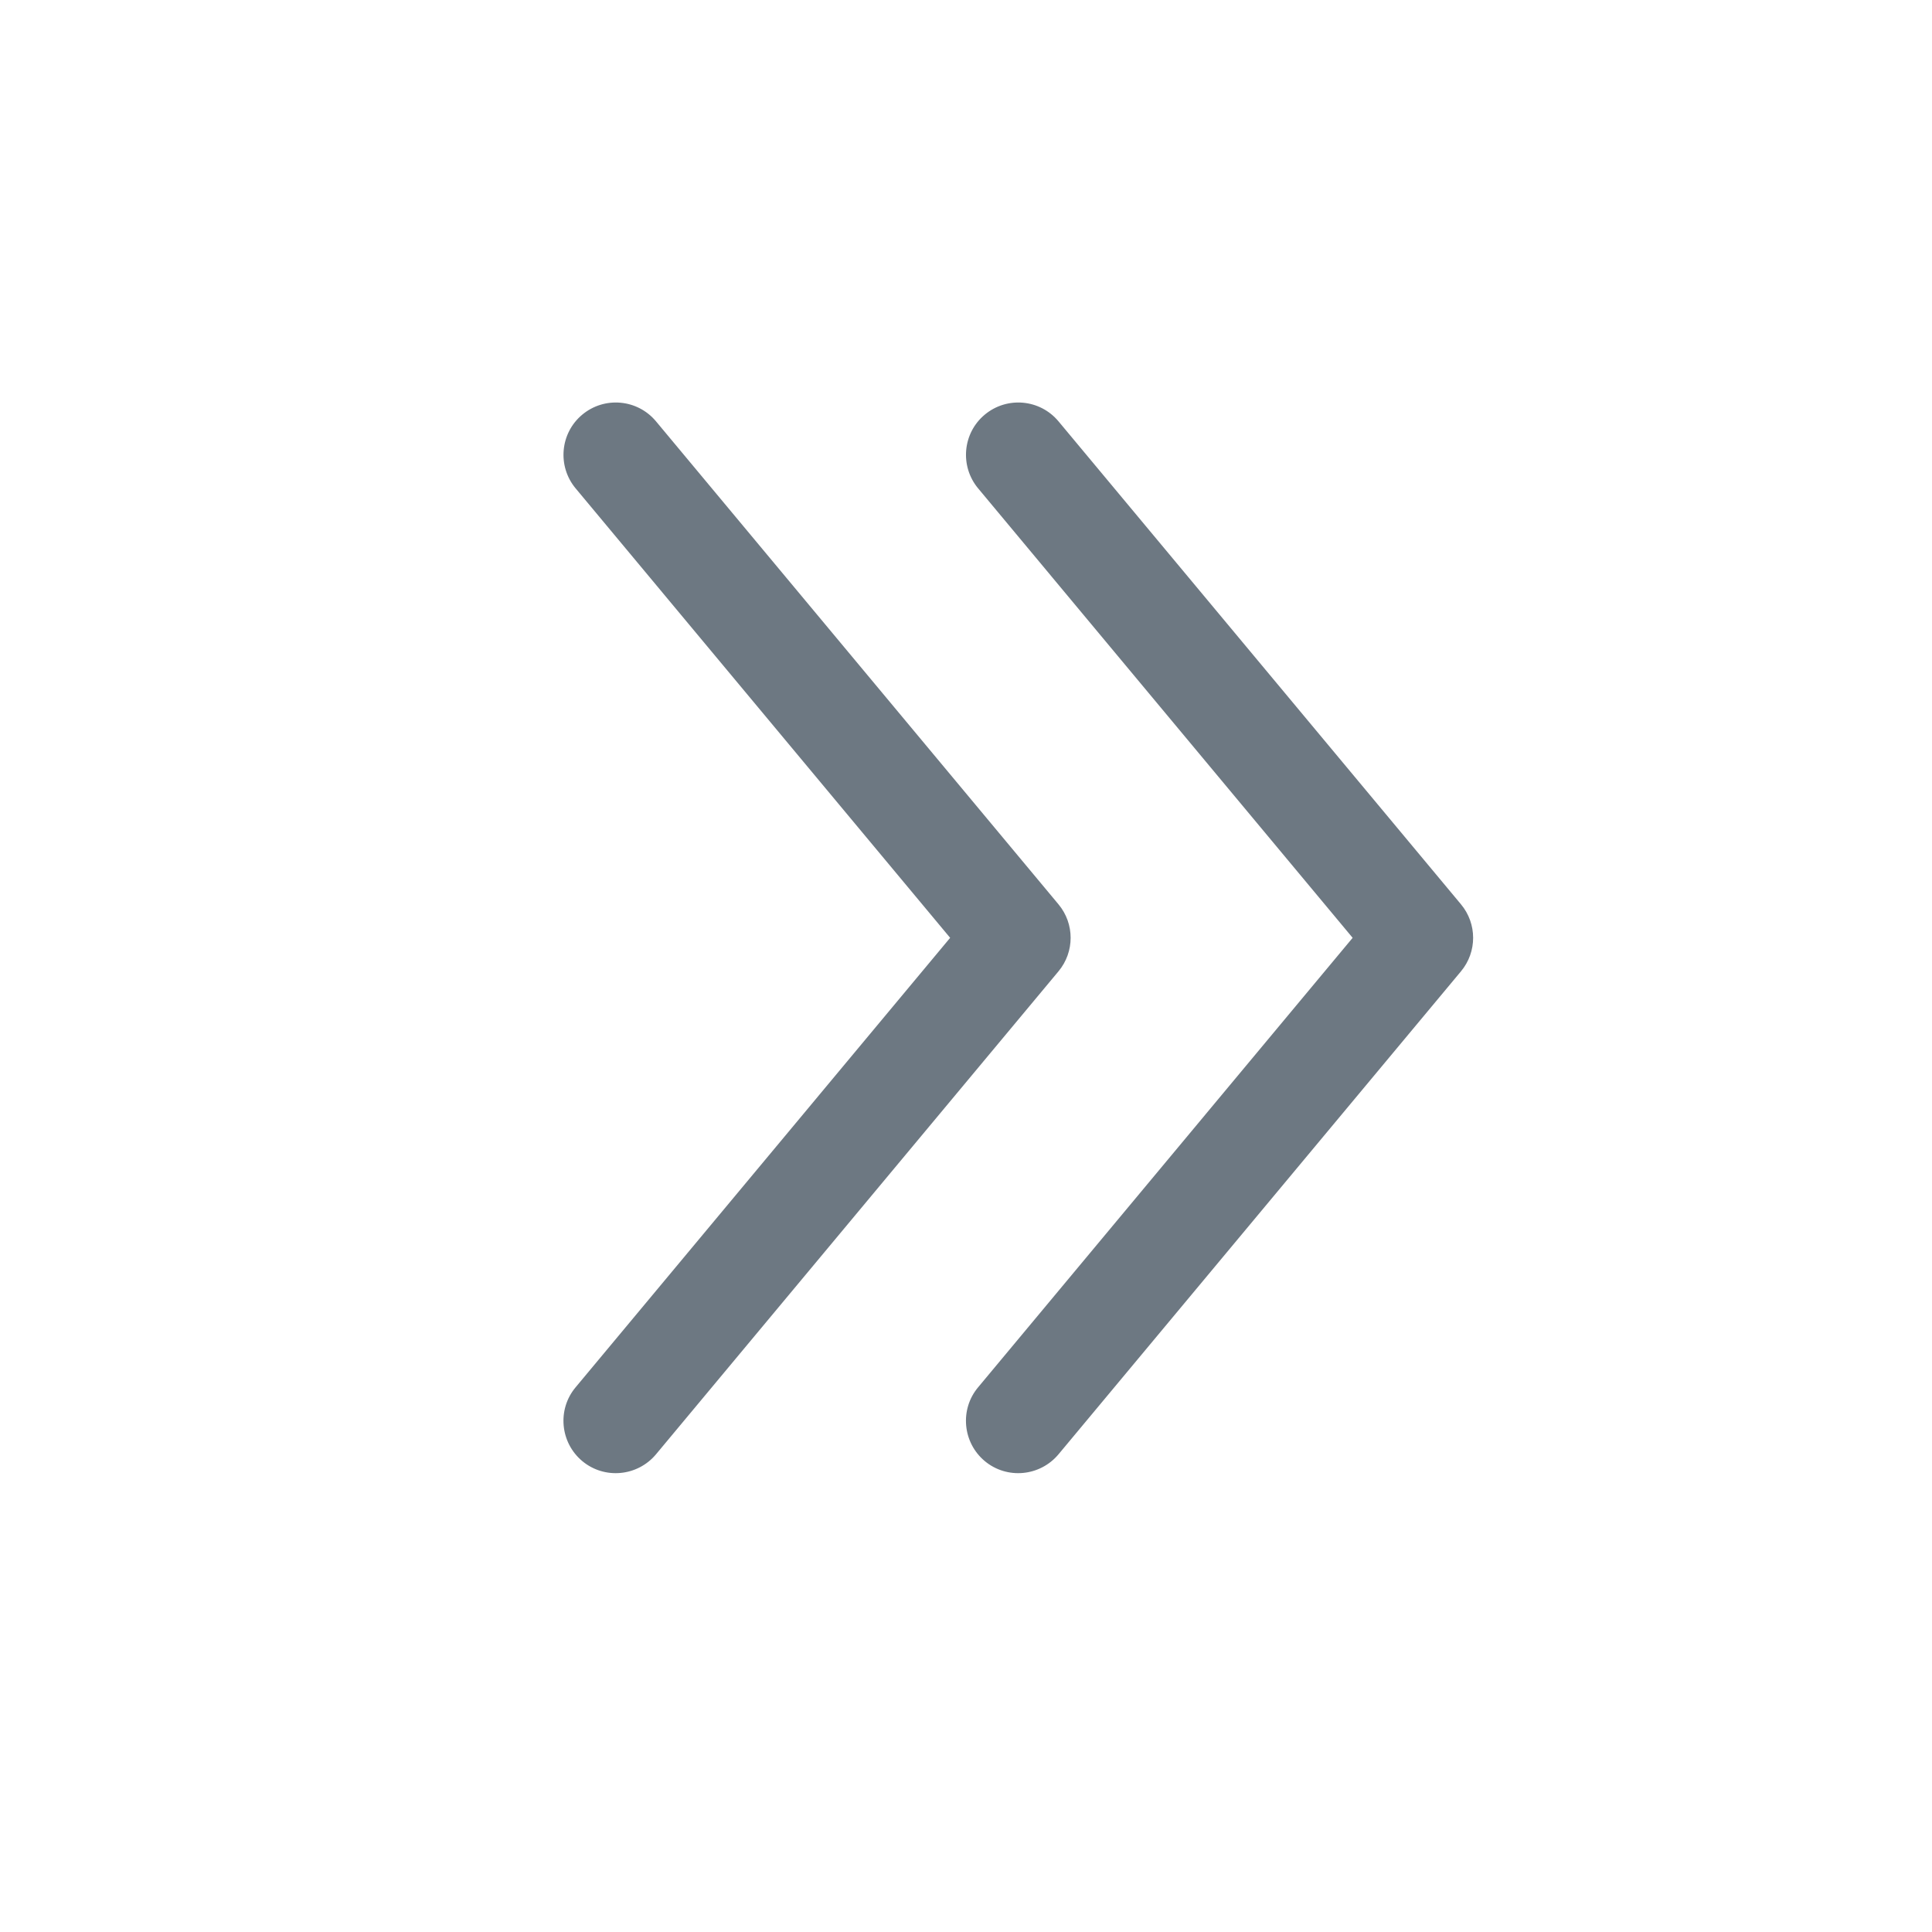
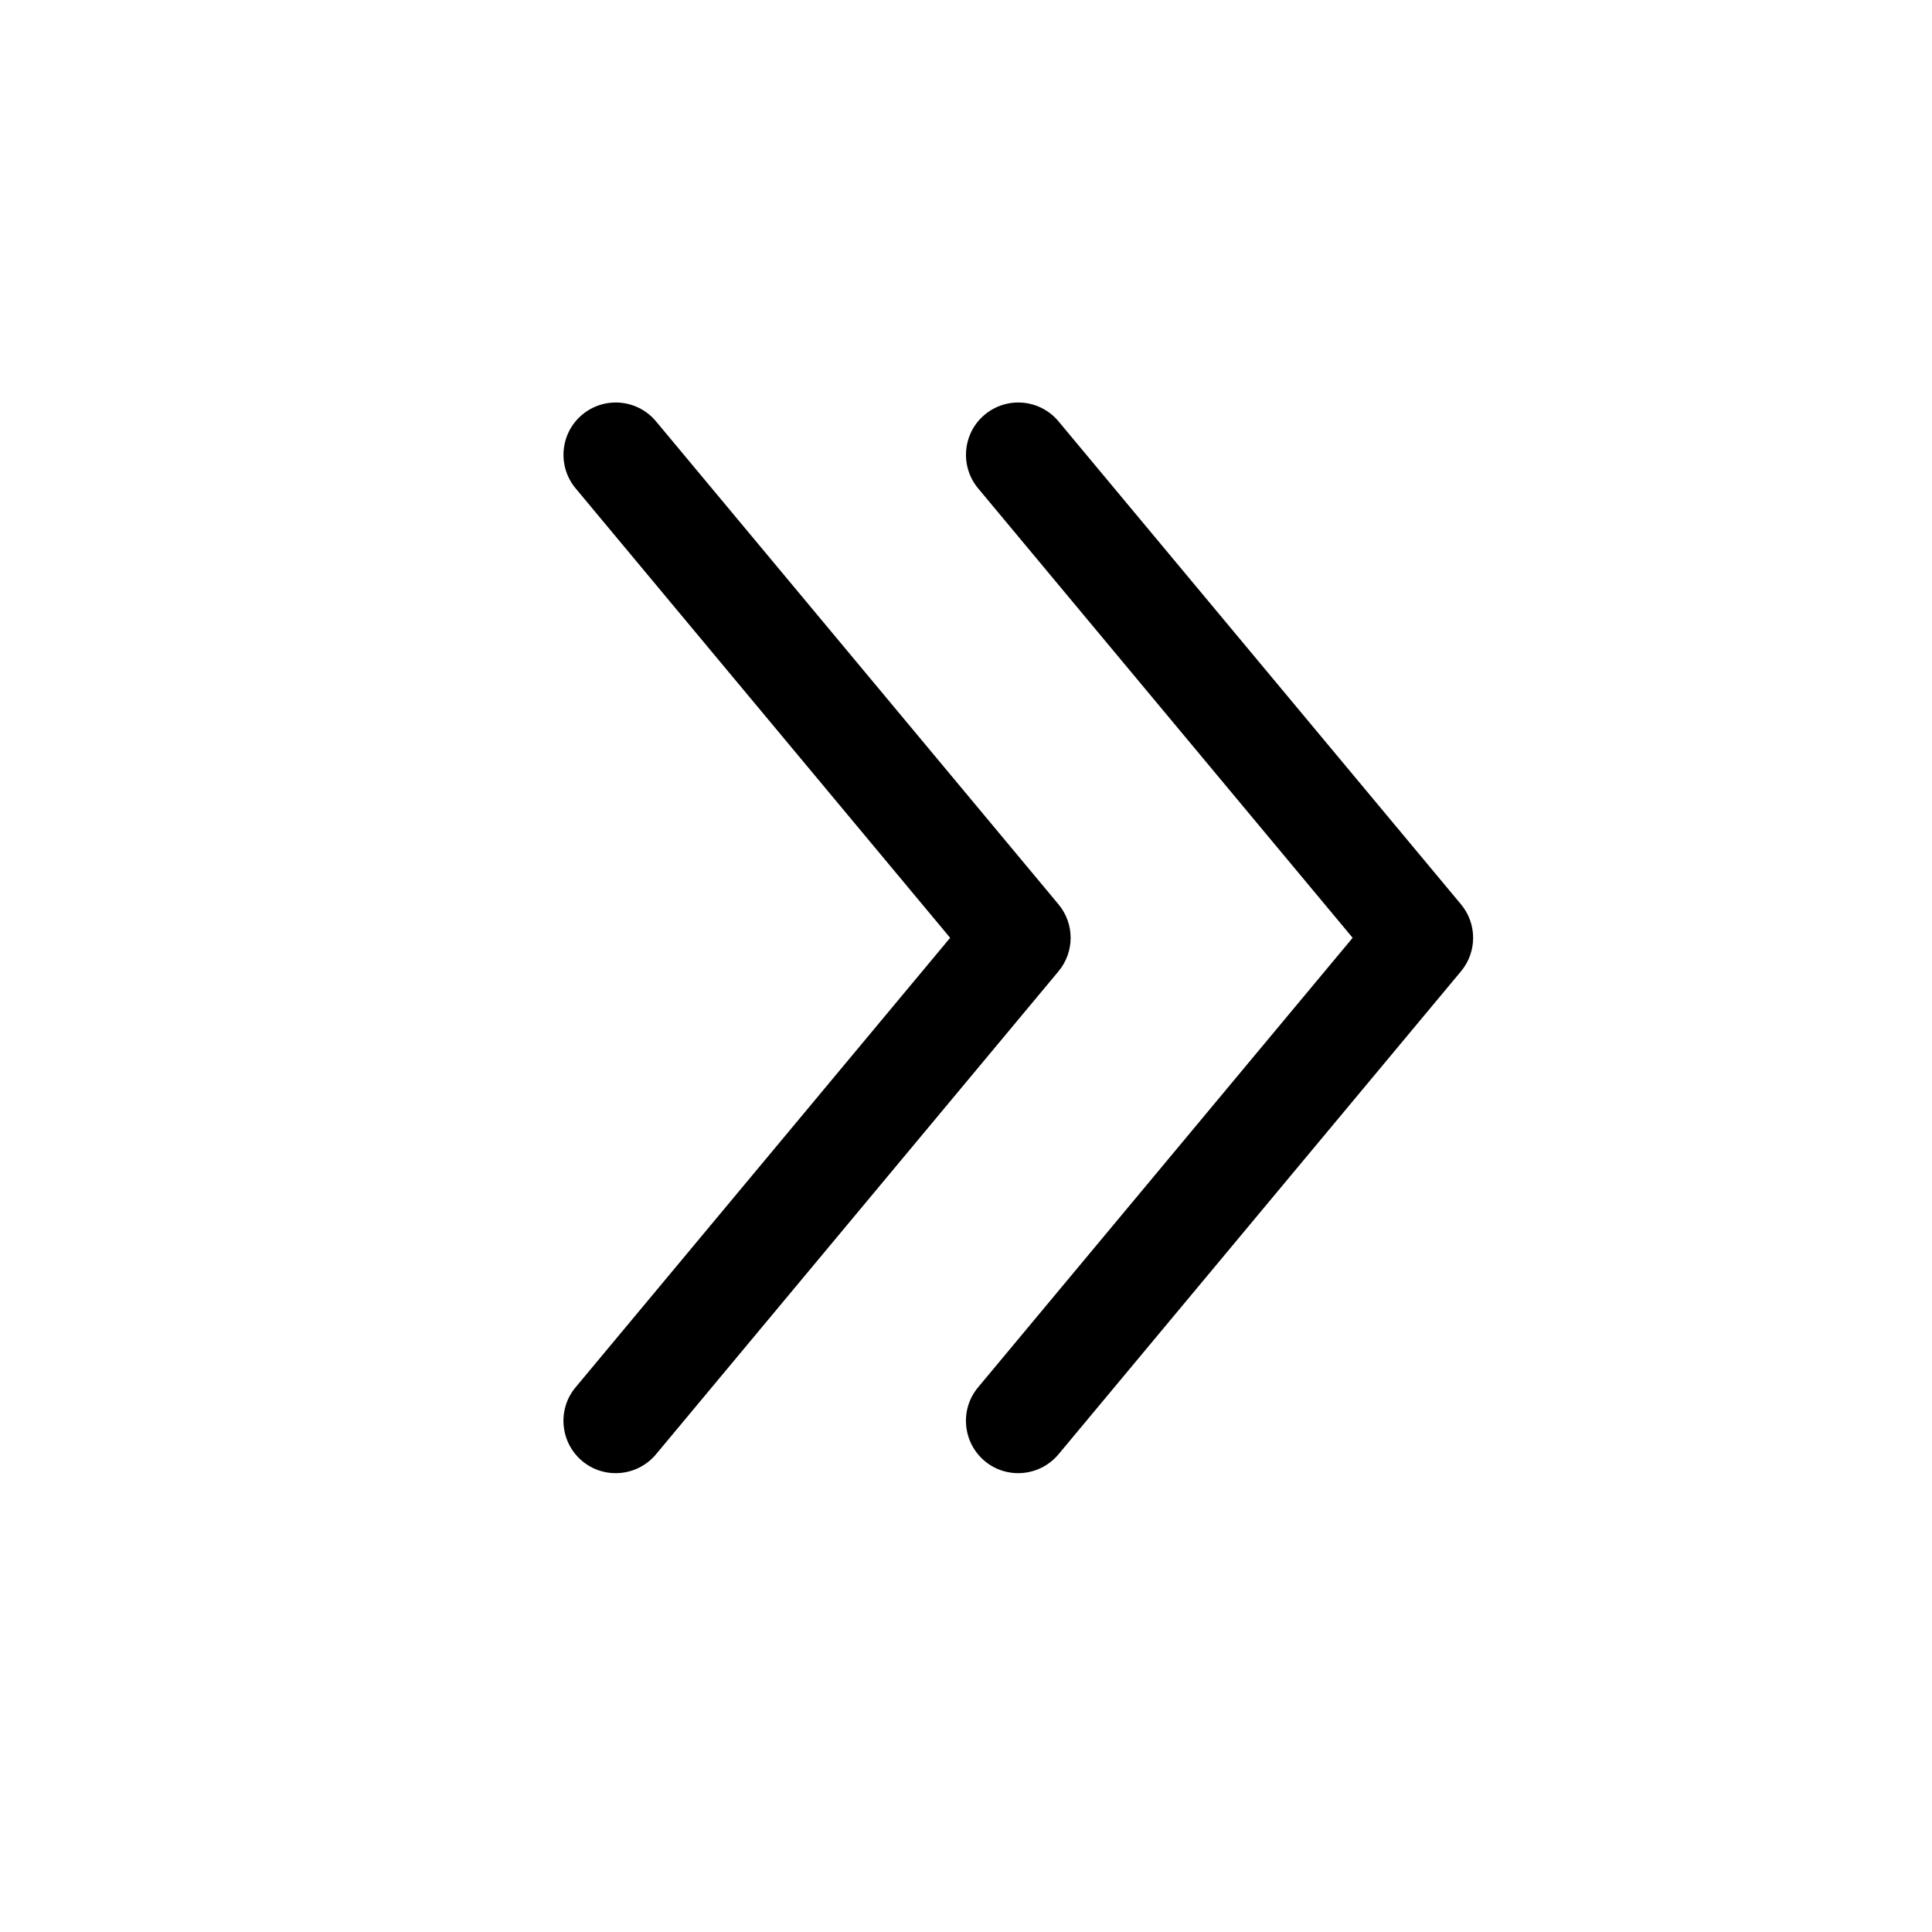
- <svg xmlns="http://www.w3.org/2000/svg" width="24" height="24" viewBox="0 0 24 24" fill="none">
-   <path d="M7.233 5.151C7.509 4.921 7.919 4.958 8.149 5.234L13.149 11.234C13.35 11.475 13.35 11.825 13.149 12.066L8.149 18.066C7.919 18.341 7.509 18.38 7.233 18.15C6.958 17.92 6.92 17.509 7.15 17.234L11.803 11.65L7.15 6.066C6.921 5.79 6.958 5.38 7.233 5.151Z" fill="#6D7882" />
-   <path d="M12.233 5.151C12.509 4.921 12.919 4.958 13.149 5.234L18.149 11.234C18.35 11.475 18.35 11.825 18.149 12.066L13.149 18.066C12.919 18.341 12.509 18.38 12.233 18.15C11.958 17.92 11.92 17.509 12.15 17.234L16.803 11.65L12.15 6.066C11.921 5.79 11.958 5.38 12.233 5.151Z" fill="#6D7882" />
+ <svg xmlns="http://www.w3.org/2000/svg" viewBox="0 0 24 24">
+   <path d="M7.233 5.151C7.509 4.921 7.919 4.958 8.149 5.234L13.149 11.234C13.35 11.475 13.35 11.825 13.149 12.066L8.149 18.066C7.919 18.341 7.509 18.38 7.233 18.15C6.958 17.92 6.92 17.509 7.15 17.234L11.803 11.65L7.15 6.066C6.921 5.79 6.958 5.38 7.233 5.151Z" fill="currentColor" />
+   <path d="M12.233 5.151C12.509 4.921 12.919 4.958 13.149 5.234L18.149 11.234C18.35 11.475 18.35 11.825 18.149 12.066L13.149 18.066C12.919 18.341 12.509 18.38 12.233 18.15C11.958 17.92 11.92 17.509 12.15 17.234L16.803 11.65L12.15 6.066C11.921 5.79 11.958 5.38 12.233 5.151Z" fill="currentColor" />
</svg>
